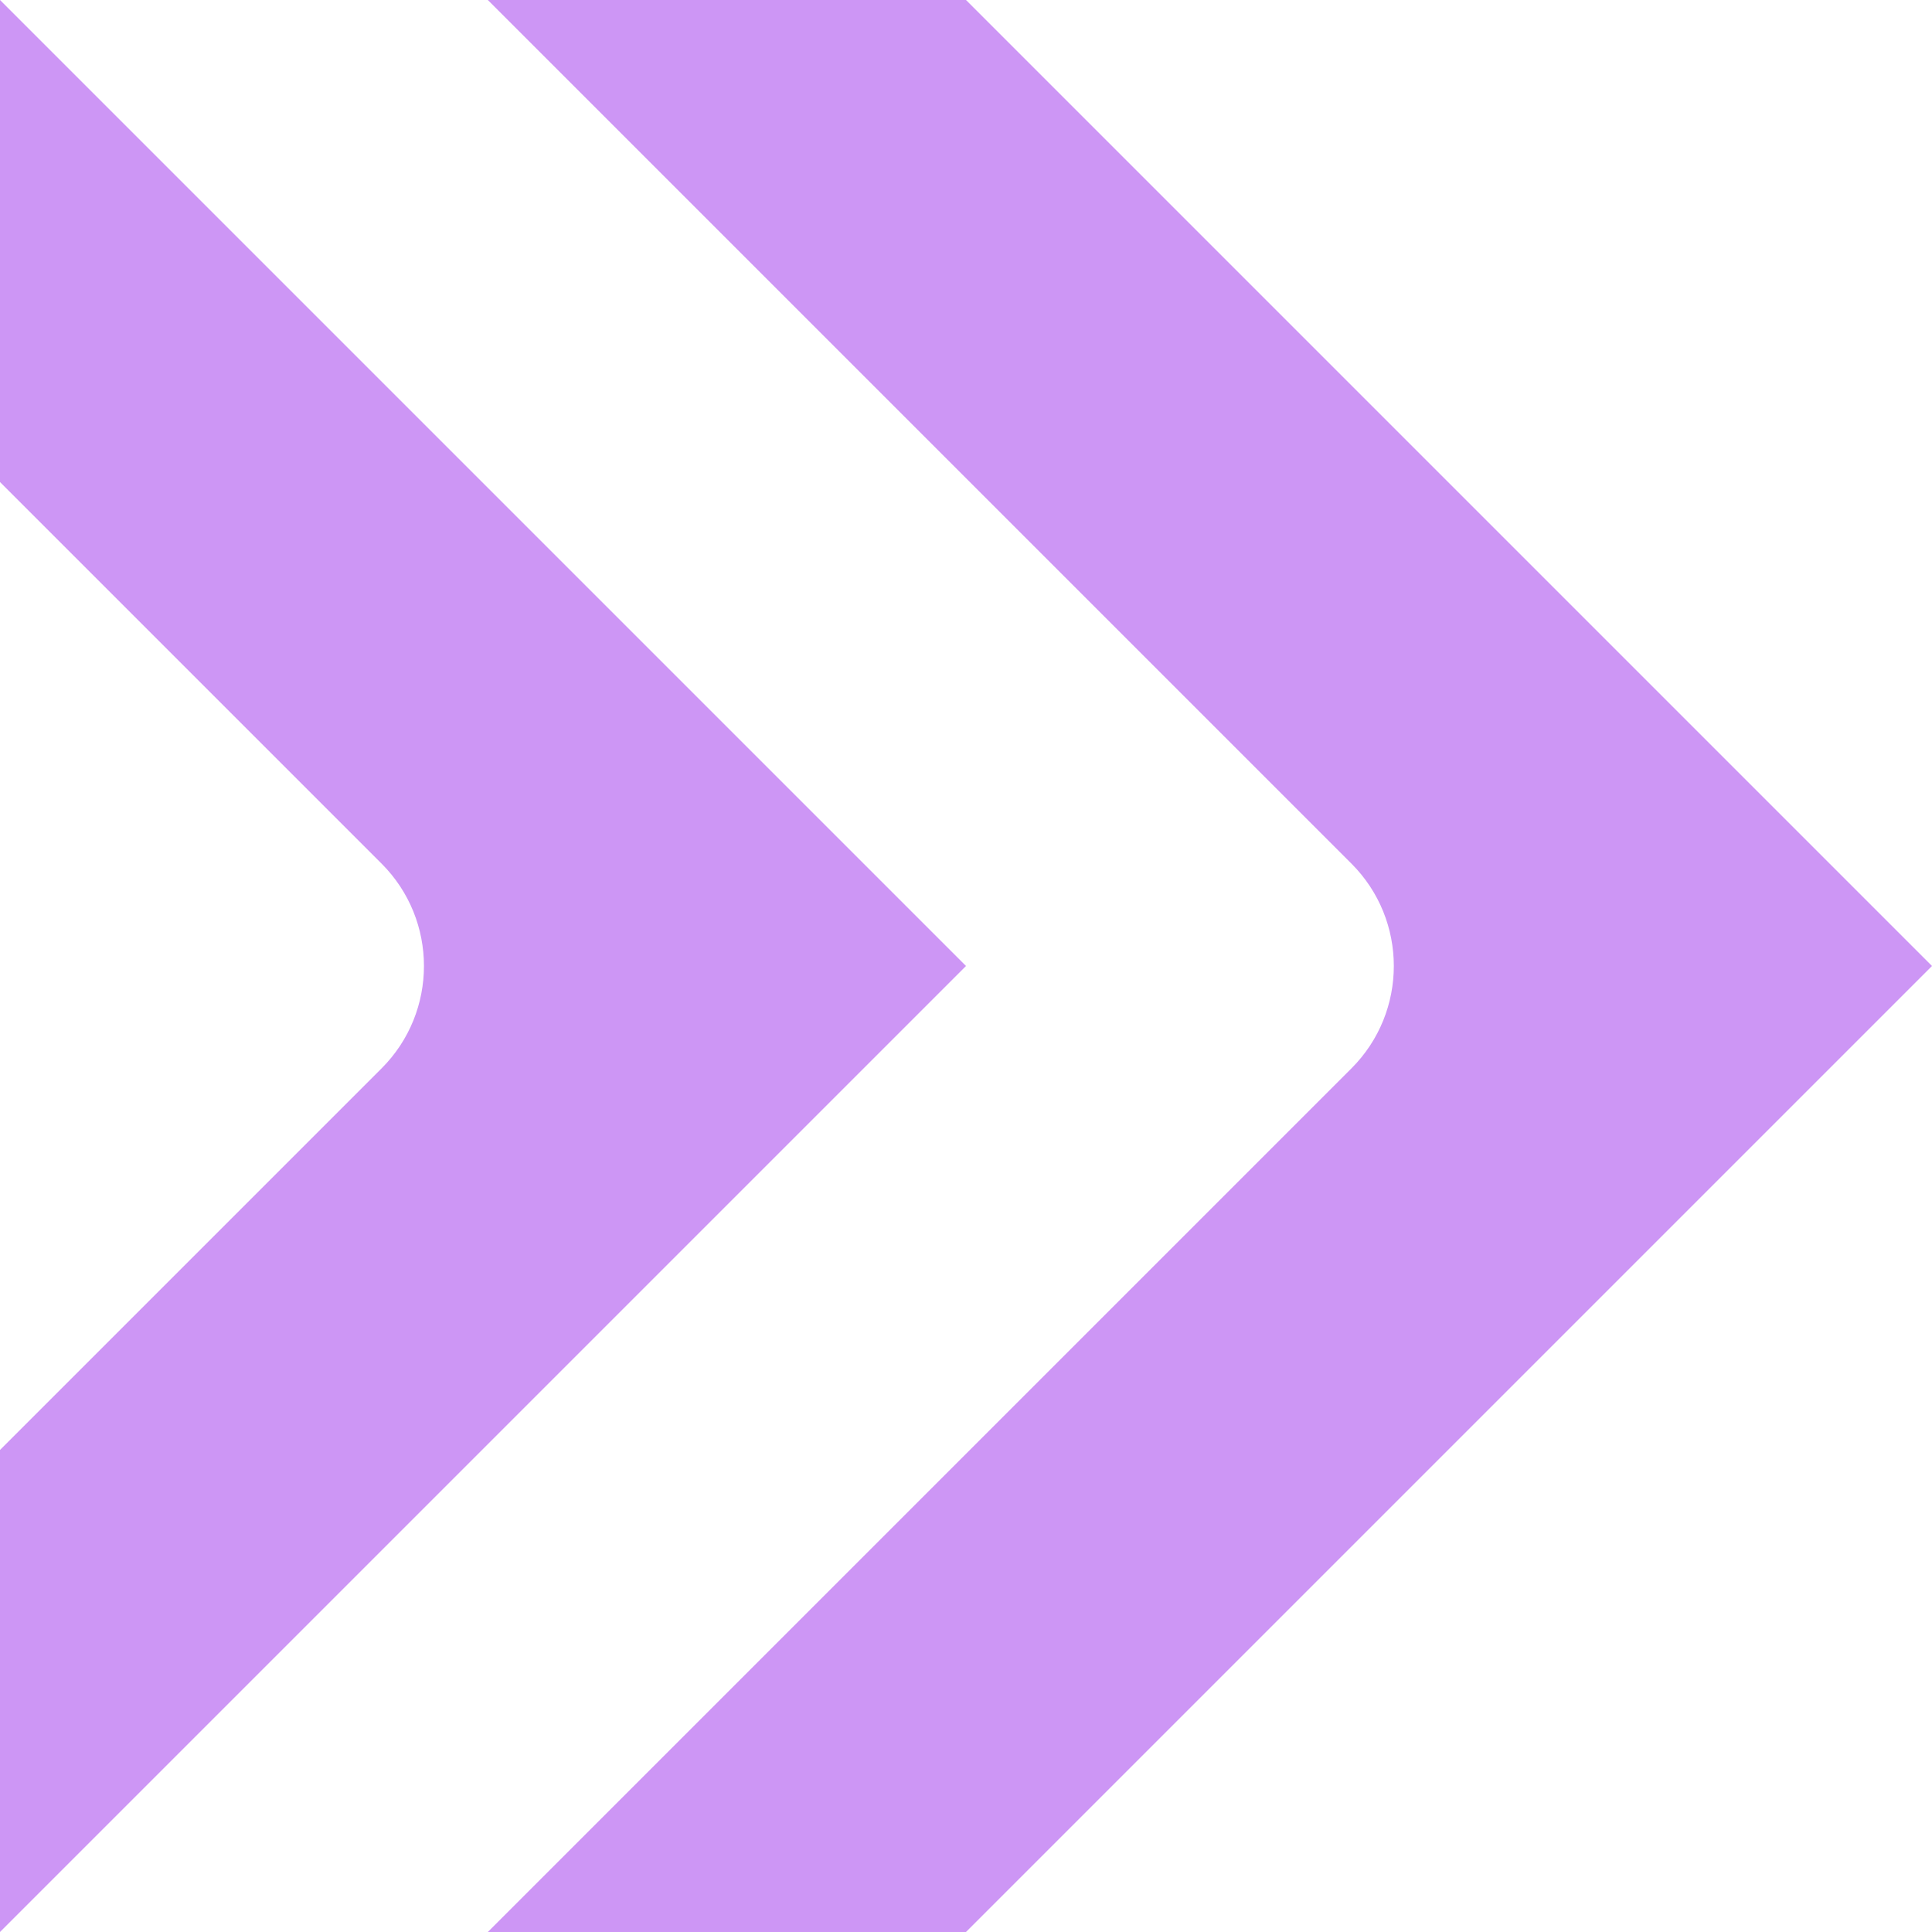
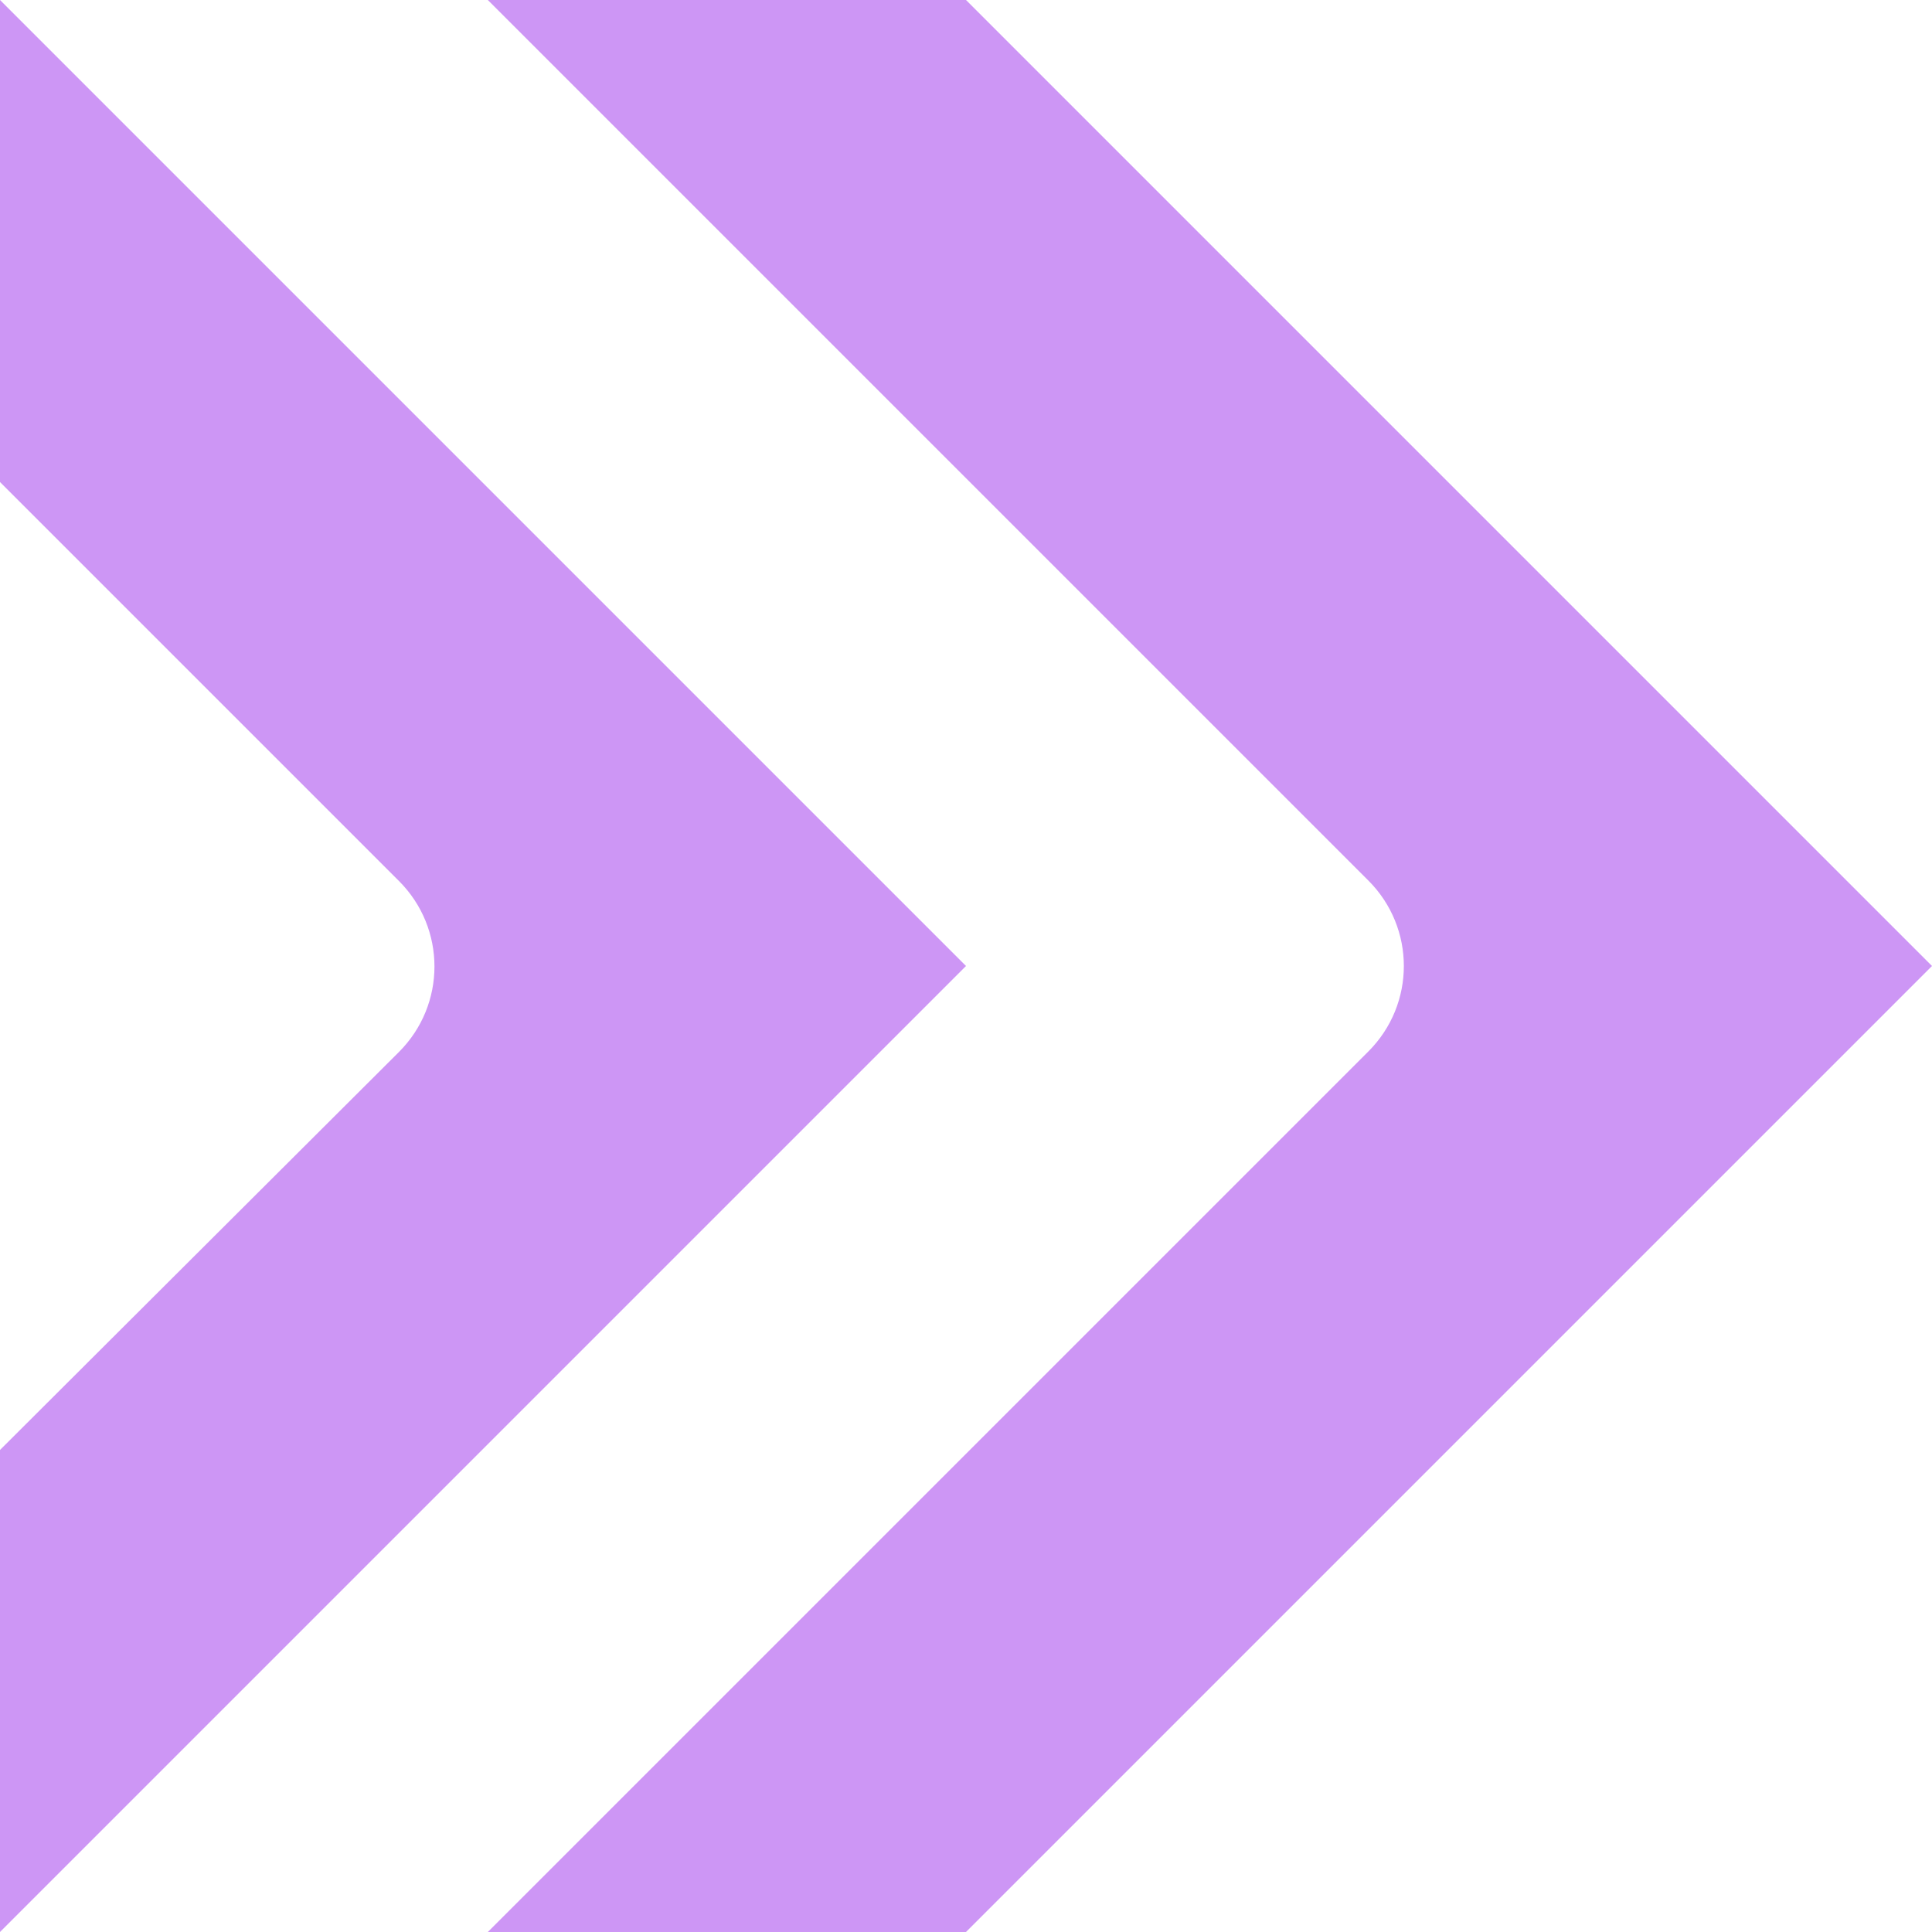
<svg xmlns="http://www.w3.org/2000/svg" version="1.1" id="Layer_1" x="0px" y="0px" viewBox="0 0 400 400" style="enable-background:new 0 0 400 400;" xml:space="preserve">
  <style type="text/css">
	.st0{fill:#CD96F5;}
</style>
  <g>
-     <path class="st0" d="M200,0h-99l178.8,178.8c11.7,11.7,11.7,30.7,0,42.4L101,400h99l200-200L200,0z" />
-     <path class="st0" d="M0,0v99.8l79,79c11.7,11.7,11.7,30.7,0,42.4l-79,79V400l200-200L0,0z" />
+     <path class="st0" d="M200,0h-99l182.3,182.3c9.8,9.8,9.8,25.6,0,35.4L101,400h99l200-200L200,0z" />
+     <path class="st0" d="M0,0v99.8l82.6,82.6c9.8,9.8,9.8,25.6,0,35.4L0,300.2V400l200-200L0,0z" />
  </g>
</svg>
